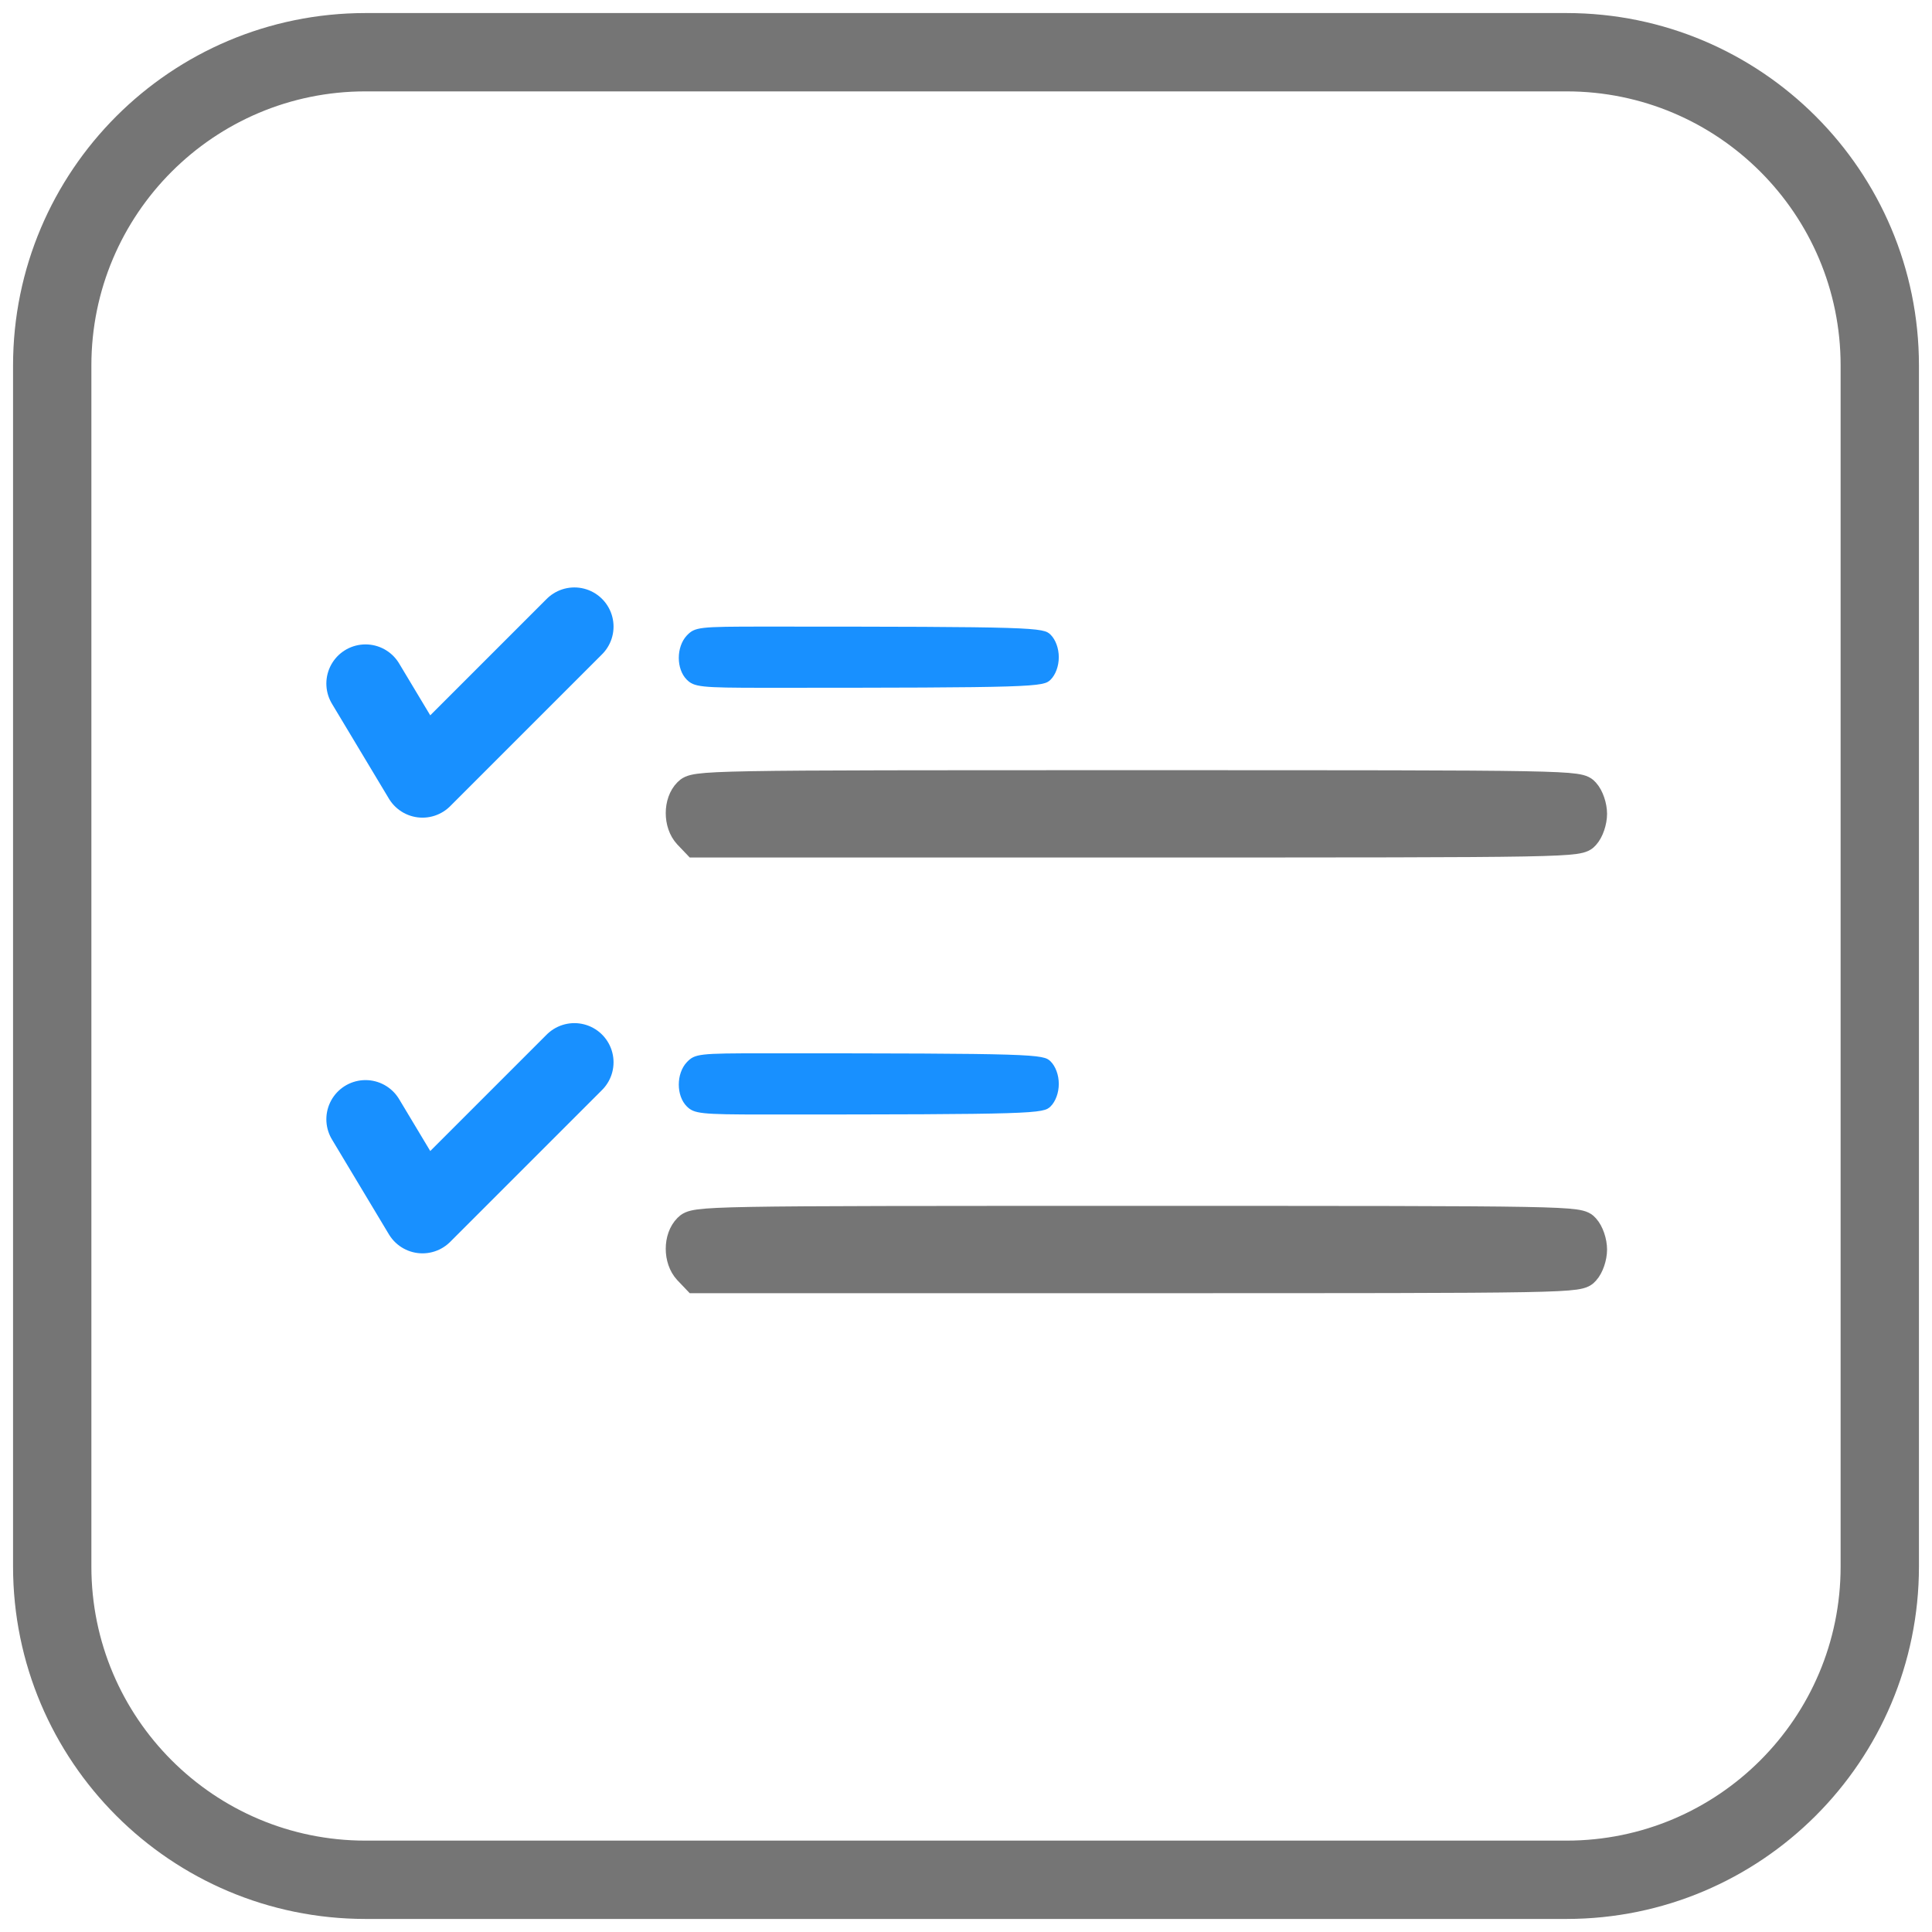
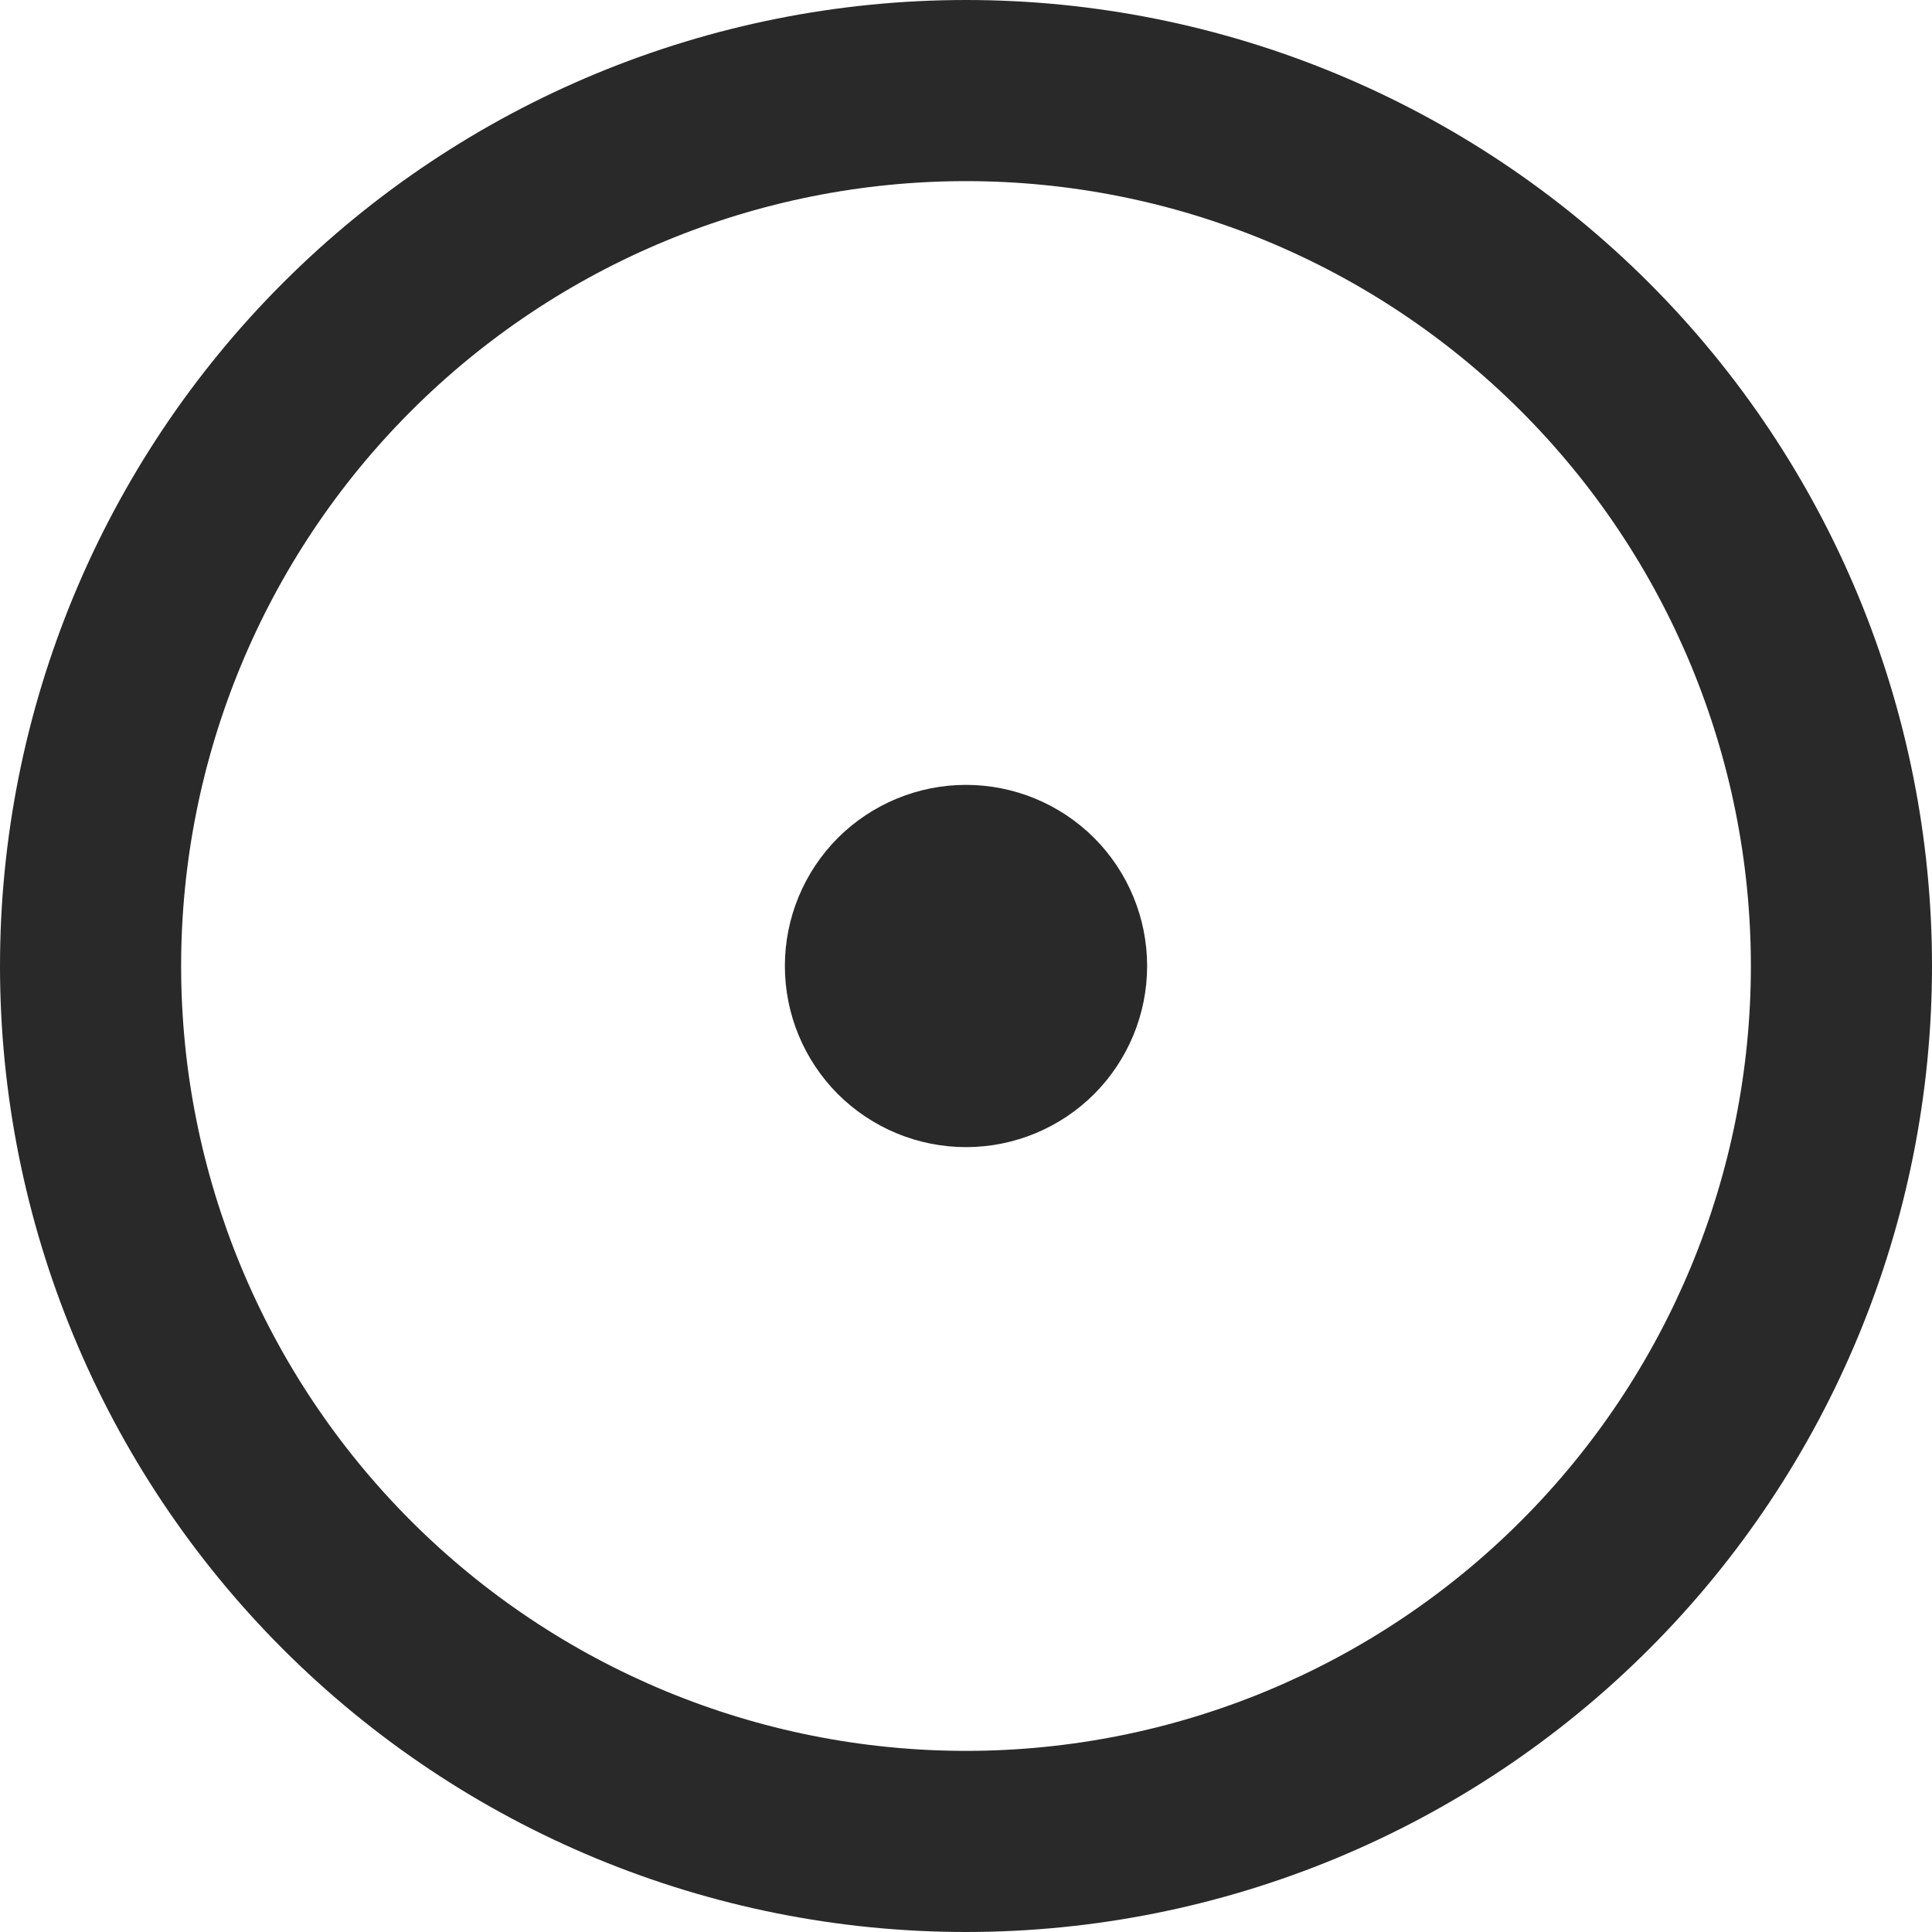
- <svg xmlns="http://www.w3.org/2000/svg" viewBox="0 0 37 37" fill="none">
-   <rect x="1" y="1" width="35" height="35" rx="6" stroke="#757575" stroke-width="1.5" />
-   <path d="M13.152 12.172C12.949 12.391 12.949 12.812 13.152 13.016C13.293 13.156 13.41 13.172 14.637 13.172C19.863 13.172 19.98 13.156 20.121 13.016C20.215 12.922 20.277 12.758 20.277 12.586C20.277 12.414 20.215 12.25 20.121 12.156C19.98 12.016 19.863 12 14.637 12C13.379 12 13.309 12.008 13.152 12.172Z" fill="#1890FF" />
-   <path d="M13.152 15.156C12.949 15.359 12.949 15.781 13.152 16L13.316 16.172H21.777C30.207 16.172 30.238 16.172 30.379 16.016C30.465 15.922 30.527 15.734 30.527 15.586C30.527 15.438 30.465 15.25 30.379 15.156C30.238 15 30.207 15 21.77 15C13.41 15 13.309 15 13.152 15.156Z" fill="#757575" stroke="#757575" stroke-width="0.5" />
-   <path d="M7 13.091L8.091 14.909L11 12" stroke="#1890FF" stroke-width="1.5" stroke-linecap="round" stroke-linejoin="round" />
-   <path d="M13.152 20.344C12.949 20.562 12.949 20.984 13.152 21.188C13.293 21.328 13.41 21.344 14.637 21.344C19.863 21.344 19.98 21.328 20.121 21.188C20.215 21.094 20.277 20.93 20.277 20.758C20.277 20.586 20.215 20.422 20.121 20.328C19.98 20.188 19.863 20.172 14.637 20.172C13.379 20.172 13.309 20.18 13.152 20.344Z" fill="#1890FF" />
-   <path d="M13.152 23.5C12.949 23.703 12.949 24.125 13.152 24.344L13.316 24.516H21.777C30.207 24.516 30.238 24.516 30.379 24.359C30.465 24.266 30.527 24.078 30.527 23.93C30.527 23.781 30.465 23.594 30.379 23.5C30.238 23.344 30.207 23.344 21.77 23.344C13.41 23.344 13.309 23.344 13.152 23.5Z" fill="#757575" stroke="#757575" stroke-width="0.5" />
-   <path d="M7 21.435L8.091 23.253L11 20.344" stroke="#1890FF" stroke-width="1.5" stroke-linecap="round" stroke-linejoin="round" />
+ <svg xmlns="http://www.w3.org/2000/svg" viewBox="0 0 16 16" fill="none">
+   <path d="M8 9.5C8.398 9.5 8.779 9.342 9.061 9.061C9.342 8.779 9.5 8.398 9.5 8C9.5 7.602 9.342 7.221 9.061 6.939C8.779 6.658 8.398 6.5 8 6.5C7.602 6.5 7.221 6.658 6.939 6.939C6.658 7.221 6.5 7.602 6.5 8C6.5 8.398 6.658 8.779 6.939 9.061C7.221 9.342 7.602 9.5 8 9.5Z" fill="#292929" />
+   <path d="M8 0C10.122 0 12.157 0.843 13.657 2.343C15.157 3.843 16 5.878 16 8C16 10.122 15.157 12.157 13.657 13.657C12.157 15.157 10.122 16 8 16C5.878 16 3.843 15.157 2.343 13.657C0.843 12.157 0 10.122 0 8C0 5.878 0.843 3.843 2.343 2.343C3.843 0.843 5.878 0 8 0ZM1.5 8C1.5 9.724 2.185 11.377 3.404 12.596C4.623 13.815 6.276 14.5 8 14.5C9.724 14.5 11.377 13.815 12.596 12.596C13.815 11.377 14.5 9.724 14.5 8C14.5 6.276 13.815 4.623 12.596 3.404C11.377 2.185 9.724 1.5 8 1.5C6.276 1.5 4.623 2.185 3.404 3.404C2.185 4.623 1.5 6.276 1.5 8Z" fill="#292929" />
</svg>
